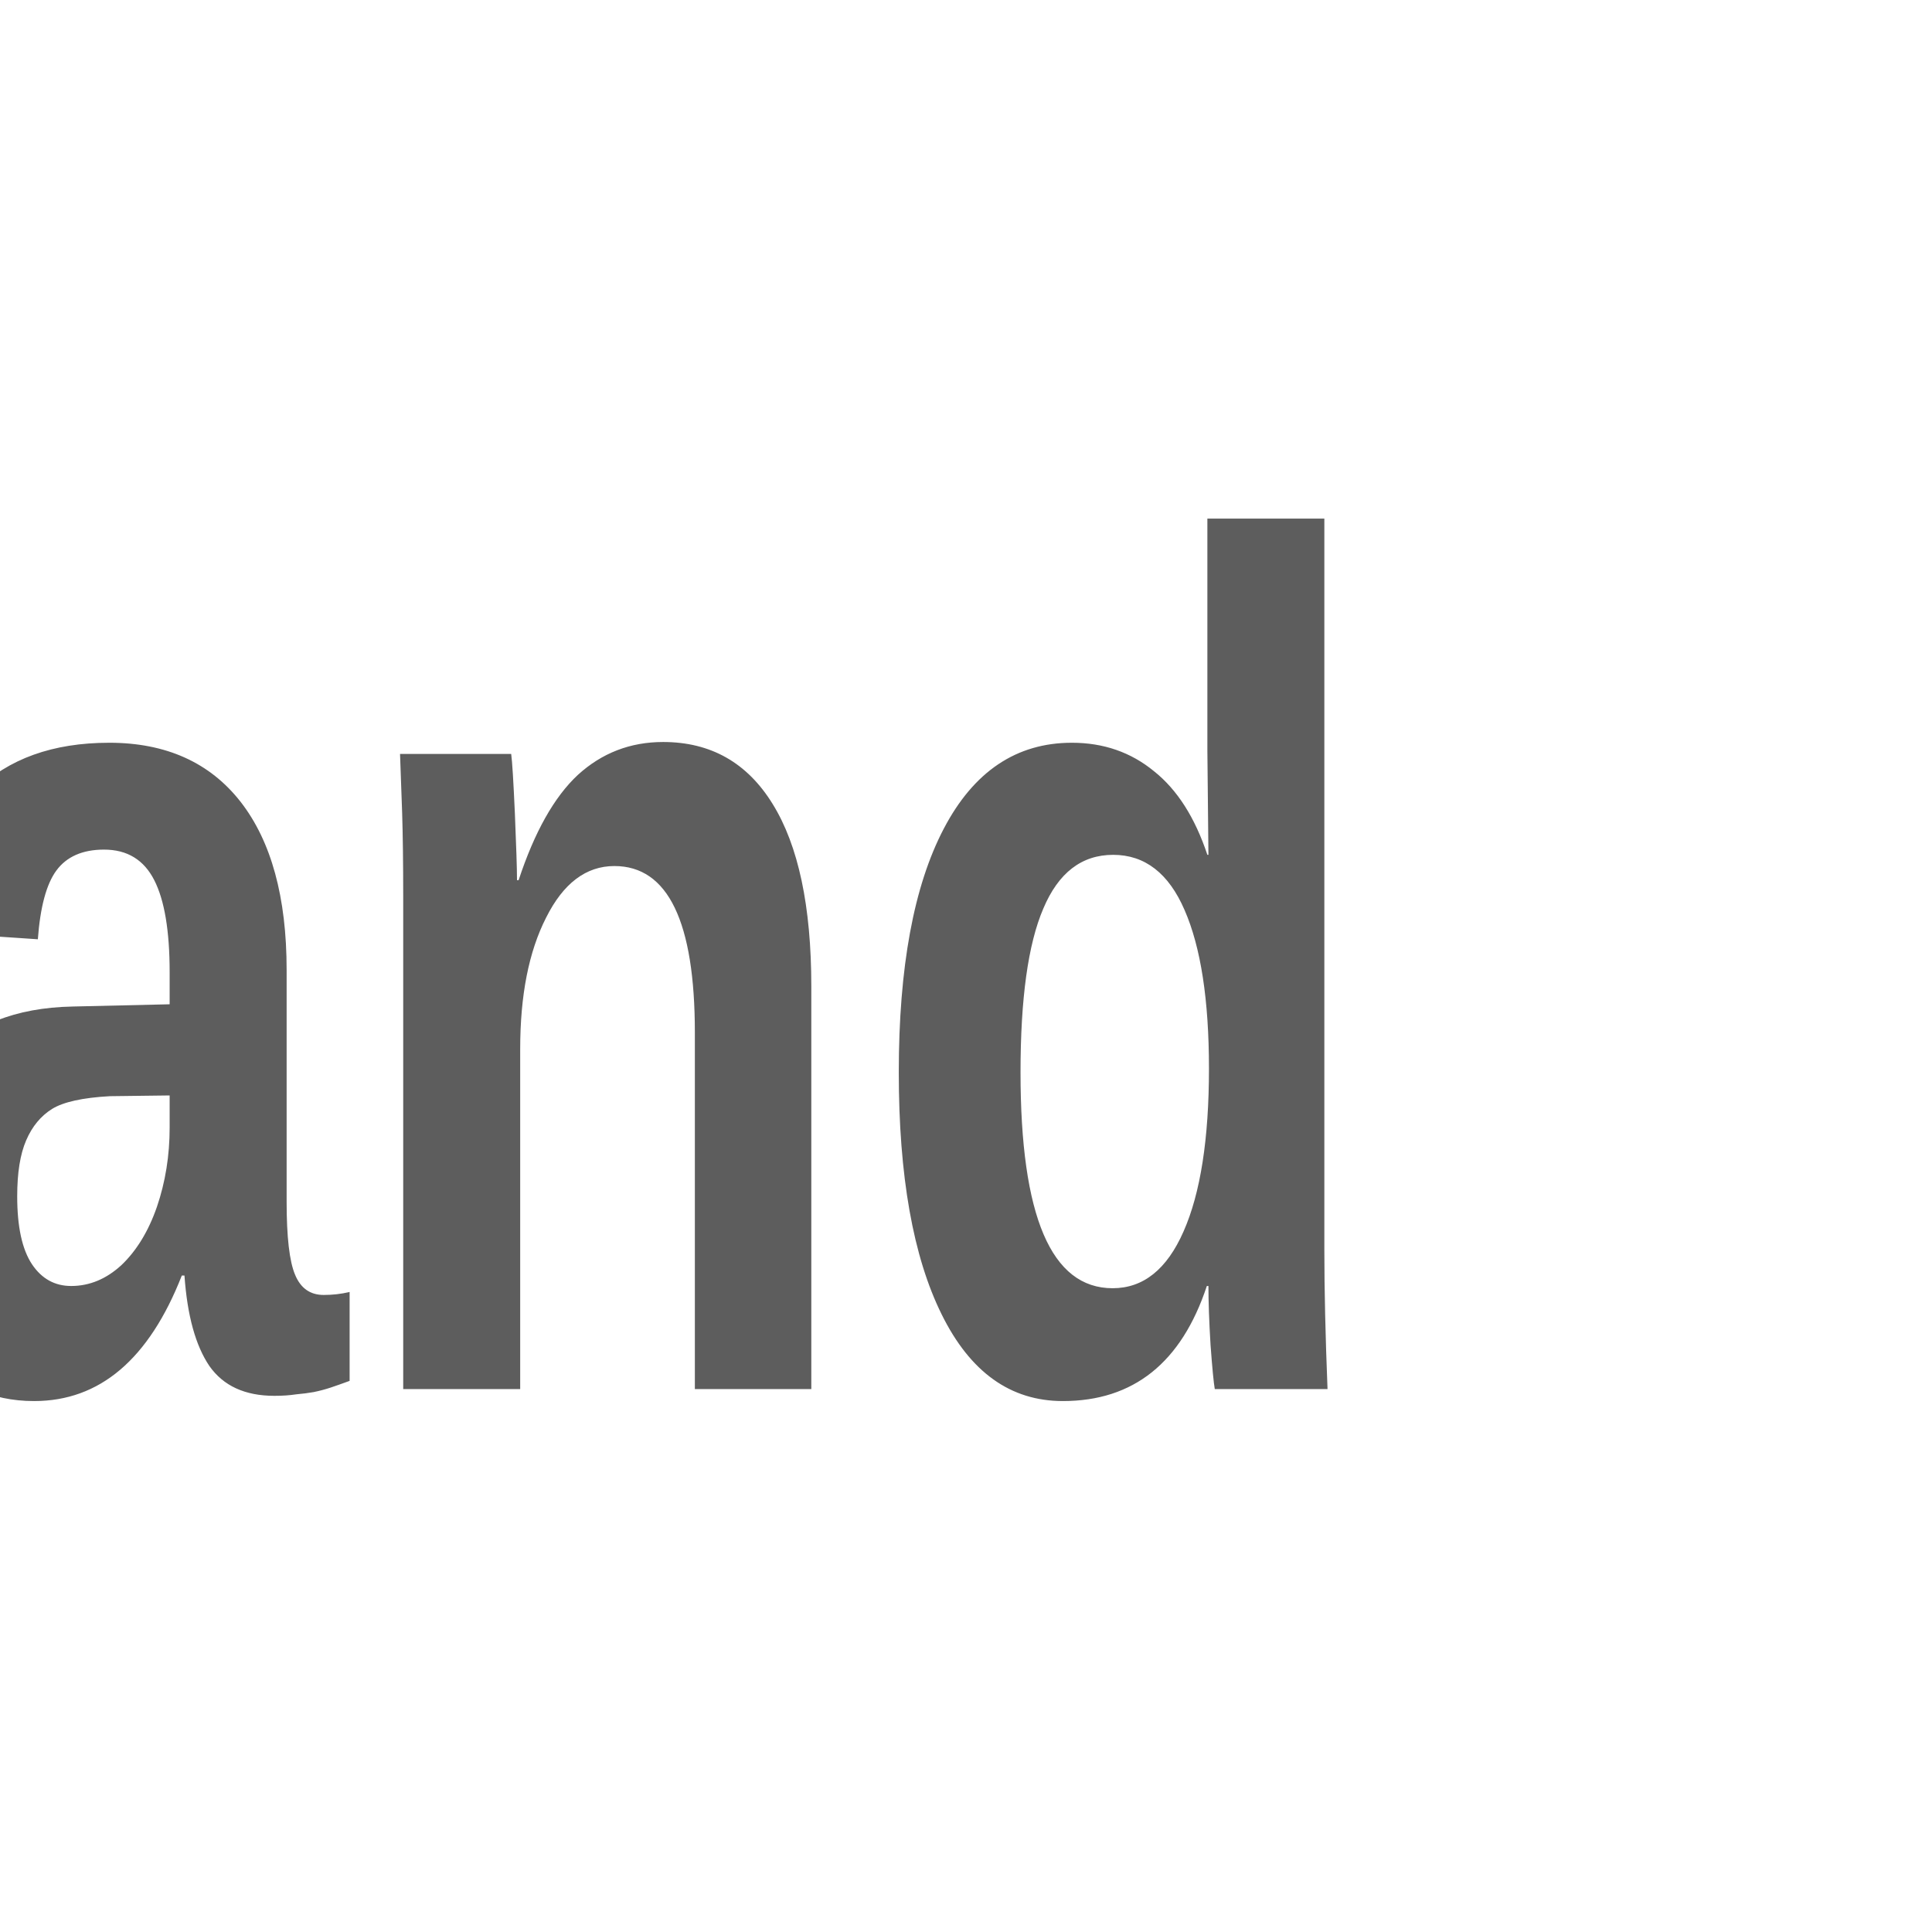
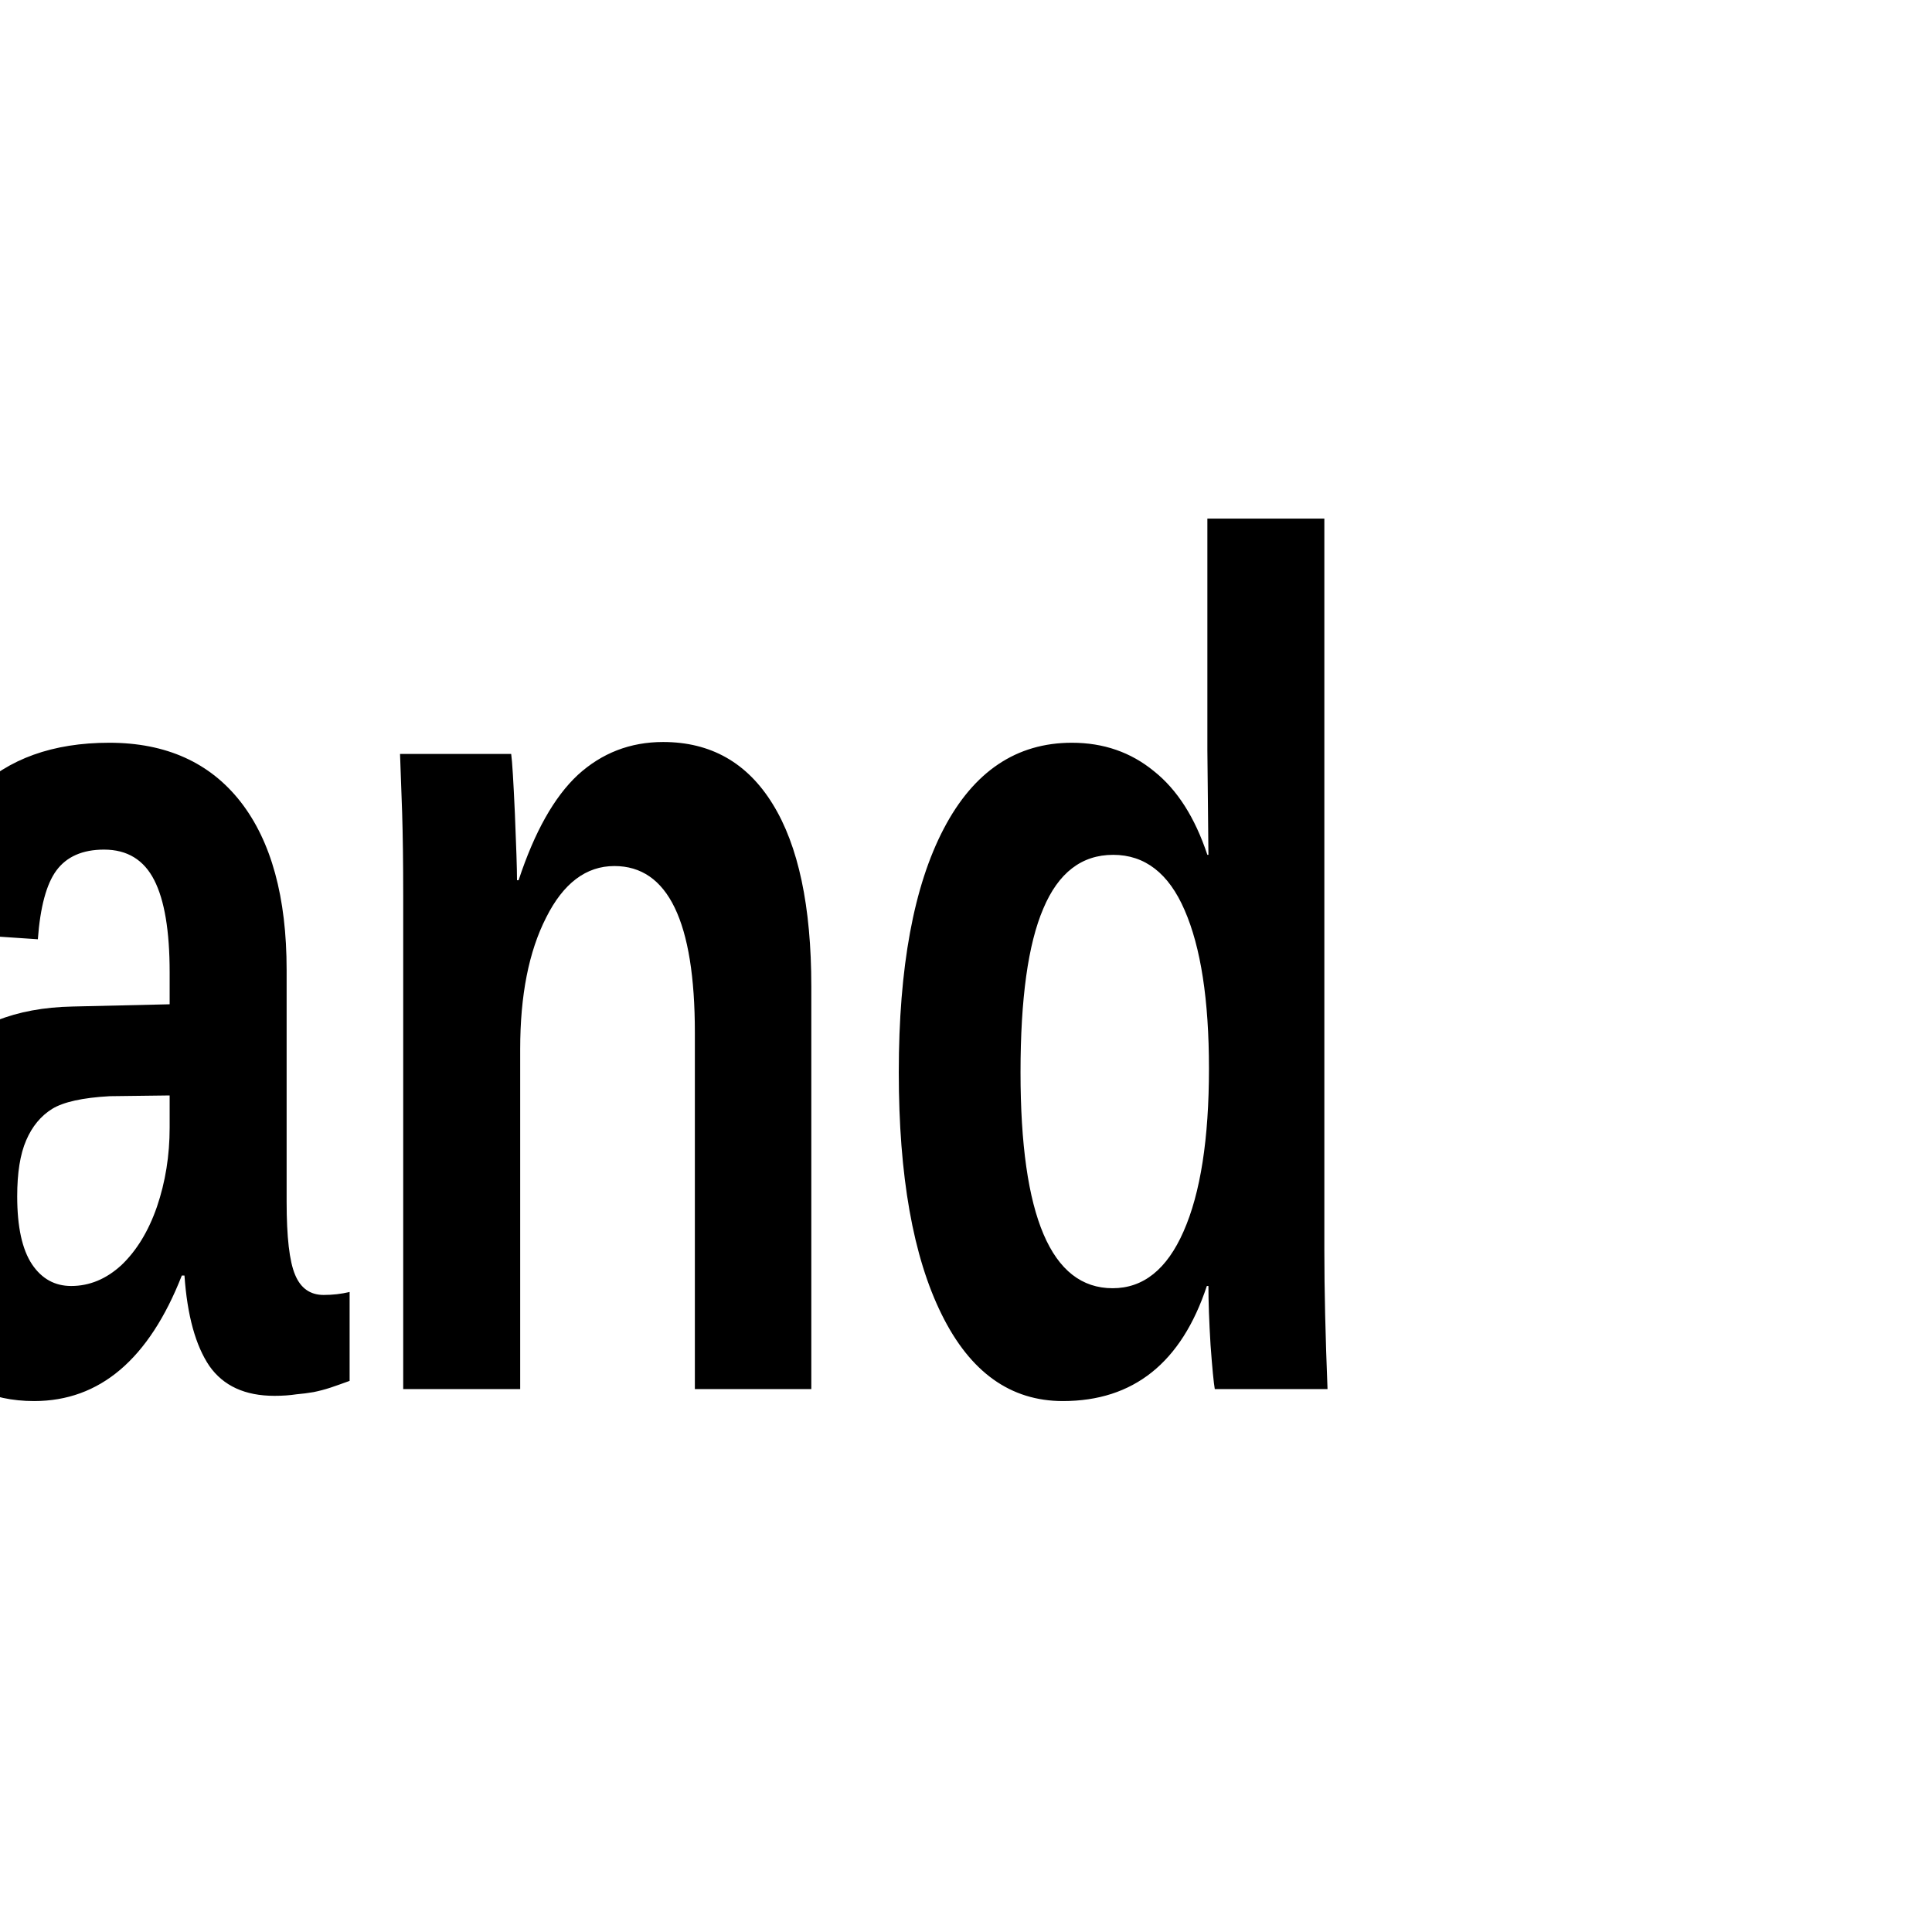
<svg xmlns="http://www.w3.org/2000/svg" version="1.1" width="48" height="48" id="svg11300">
  <defs id="defs3" />
-   <text x="28.982" y="29.045" transform="scale(0.8416471,1.188146)" id="text3029" xml:space="preserve" style="font-size:25.124px;font-style:normal;font-variant:normal;font-weight:bold;font-stretch:normal;text-align:center;line-height:125%;writing-mode:lr-tb;text-anchor:middle;fill:#353535;fill-opacity:0.8;stroke:none;font-family:Arial;-inkscape-font-specification:Arial Bold">
+   <text x="28.982" y="29.045" transform="scale(0.8416471,1.188146)" id="text3029" xml:space="preserve" style="font-size:25.124px;font-style:normal;font-variant:normal;font-weight:bold;font-stretch:normal;text-align:center;line-height:125%;writing-mode:lr-tb;text-anchor:middle;fill:#000000;fill-opacity:1;stroke:none;font-family:Arial;-inkscape-font-specification:Arial Bold">
    <tspan x="28.982" y="29.045" id="tspan3031" style="stroke:none">and</tspan>
  </text>
</svg>
